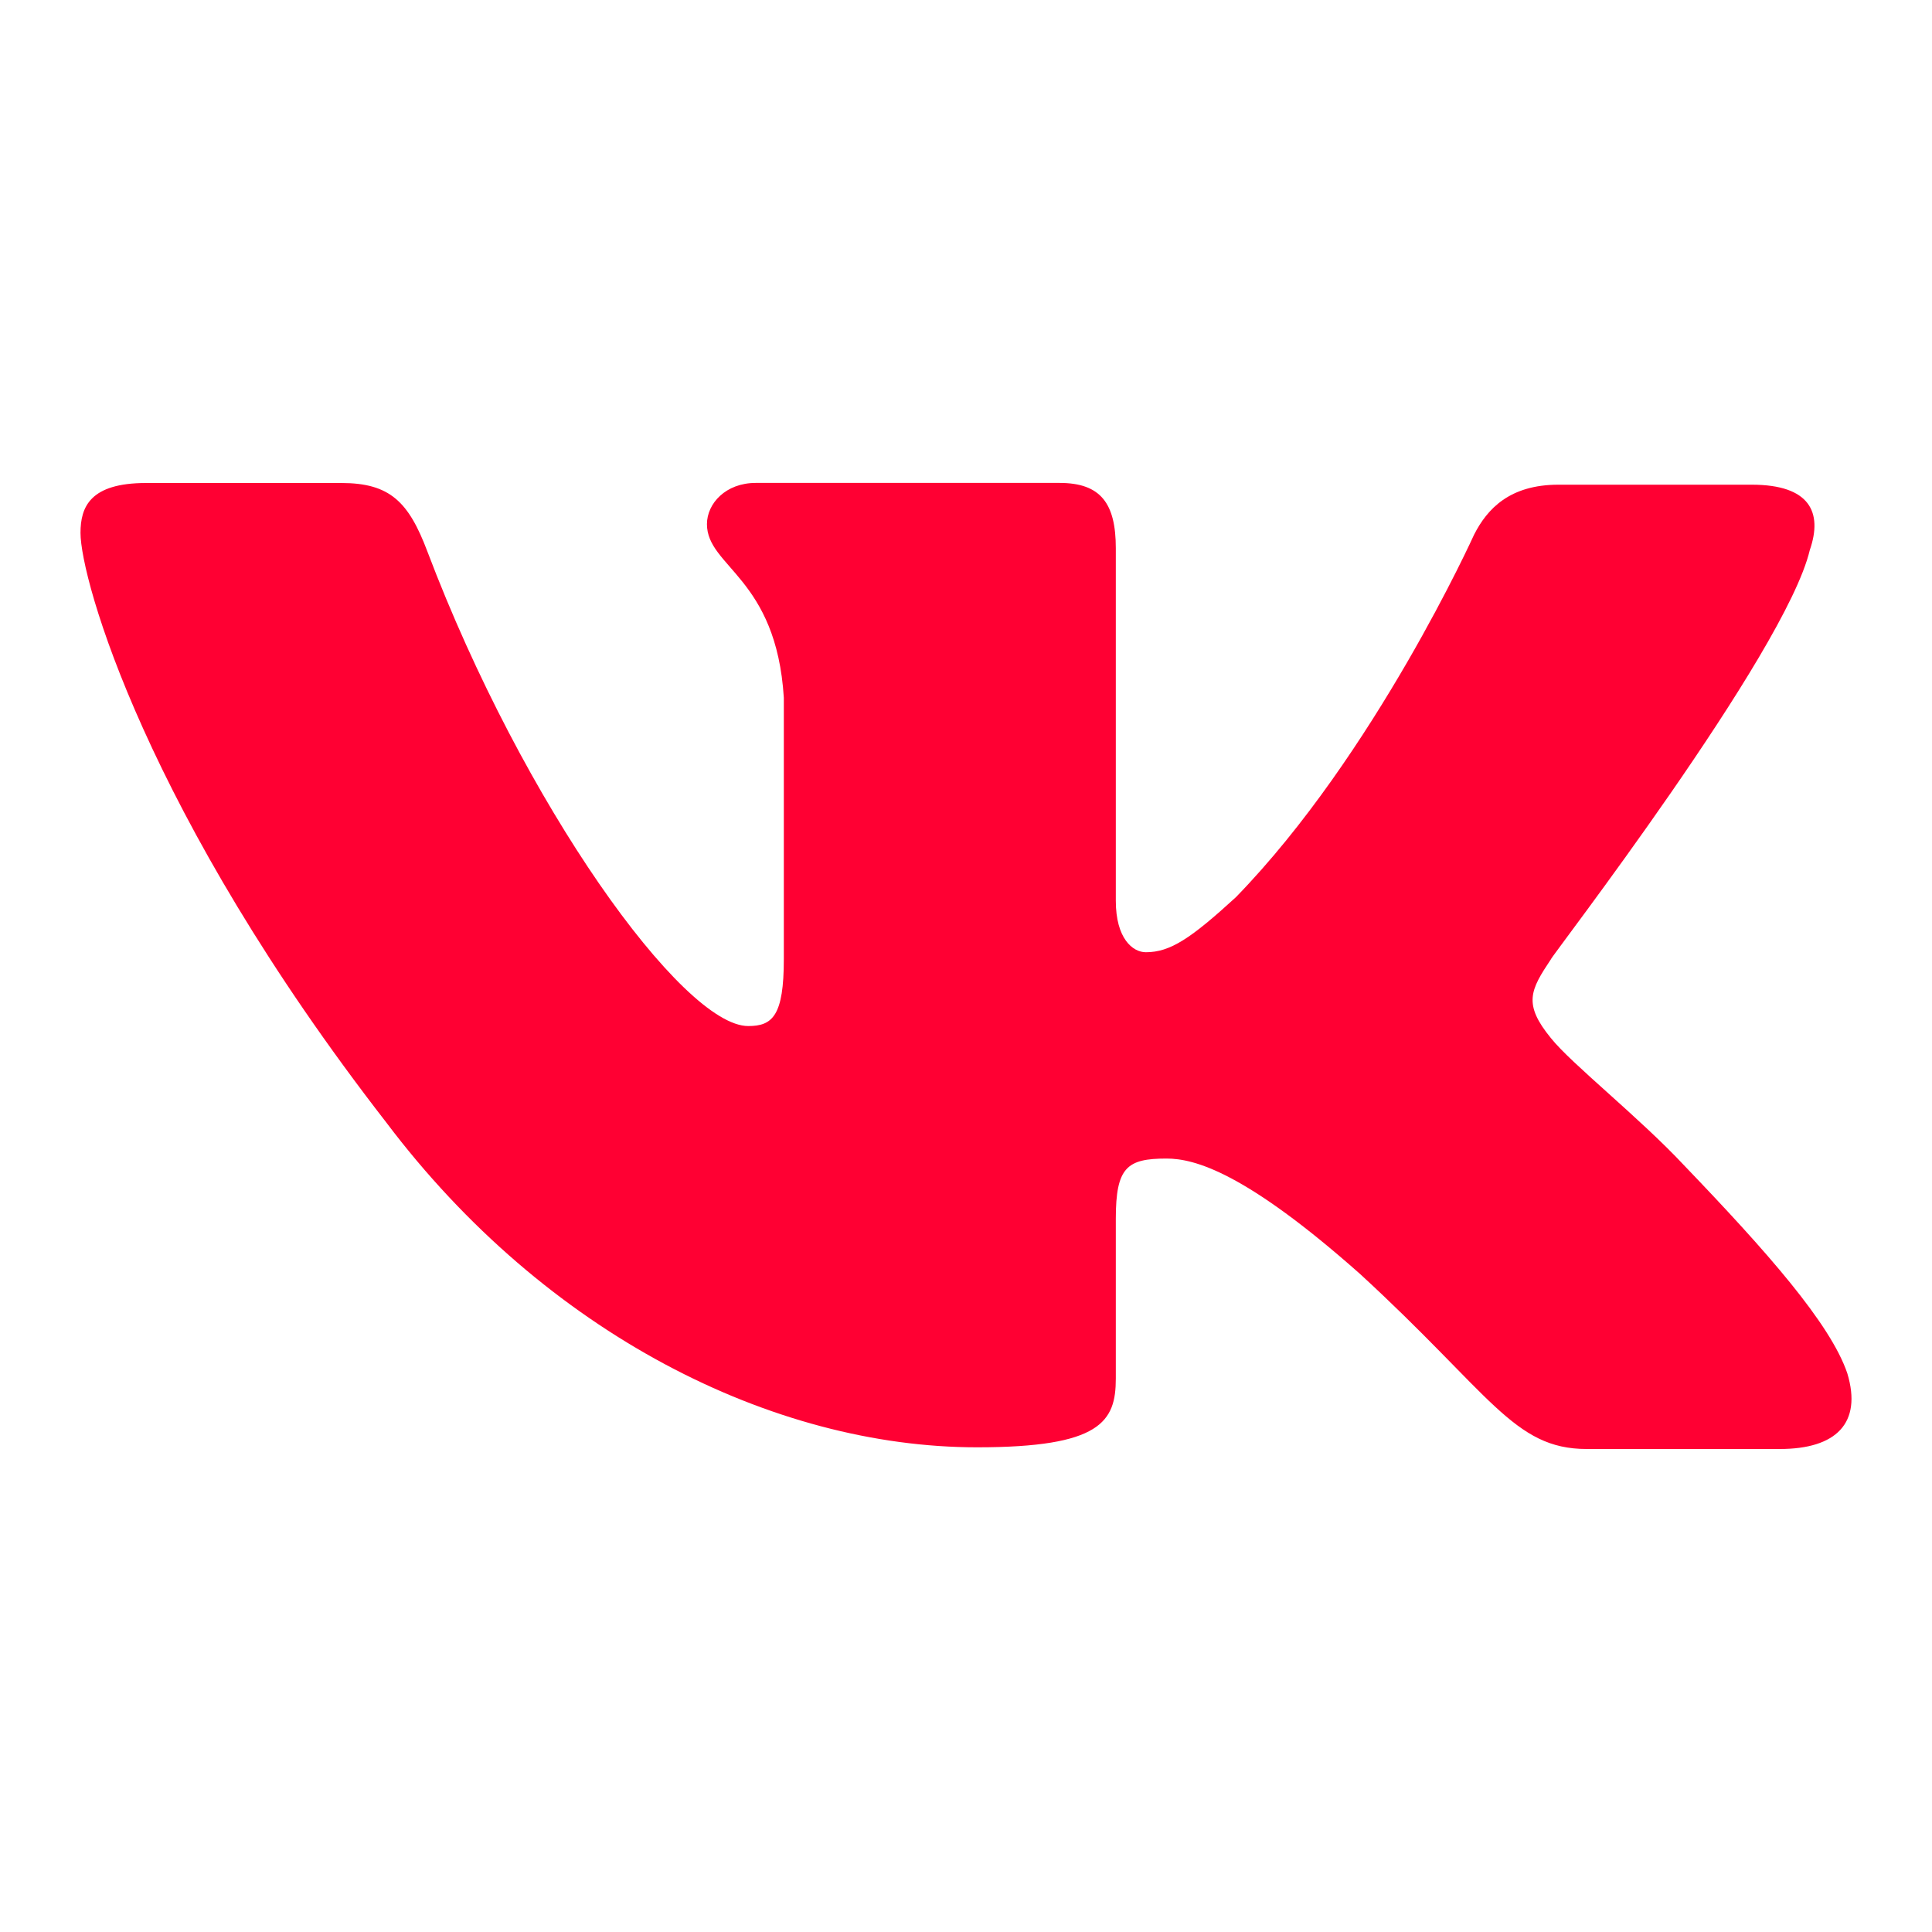
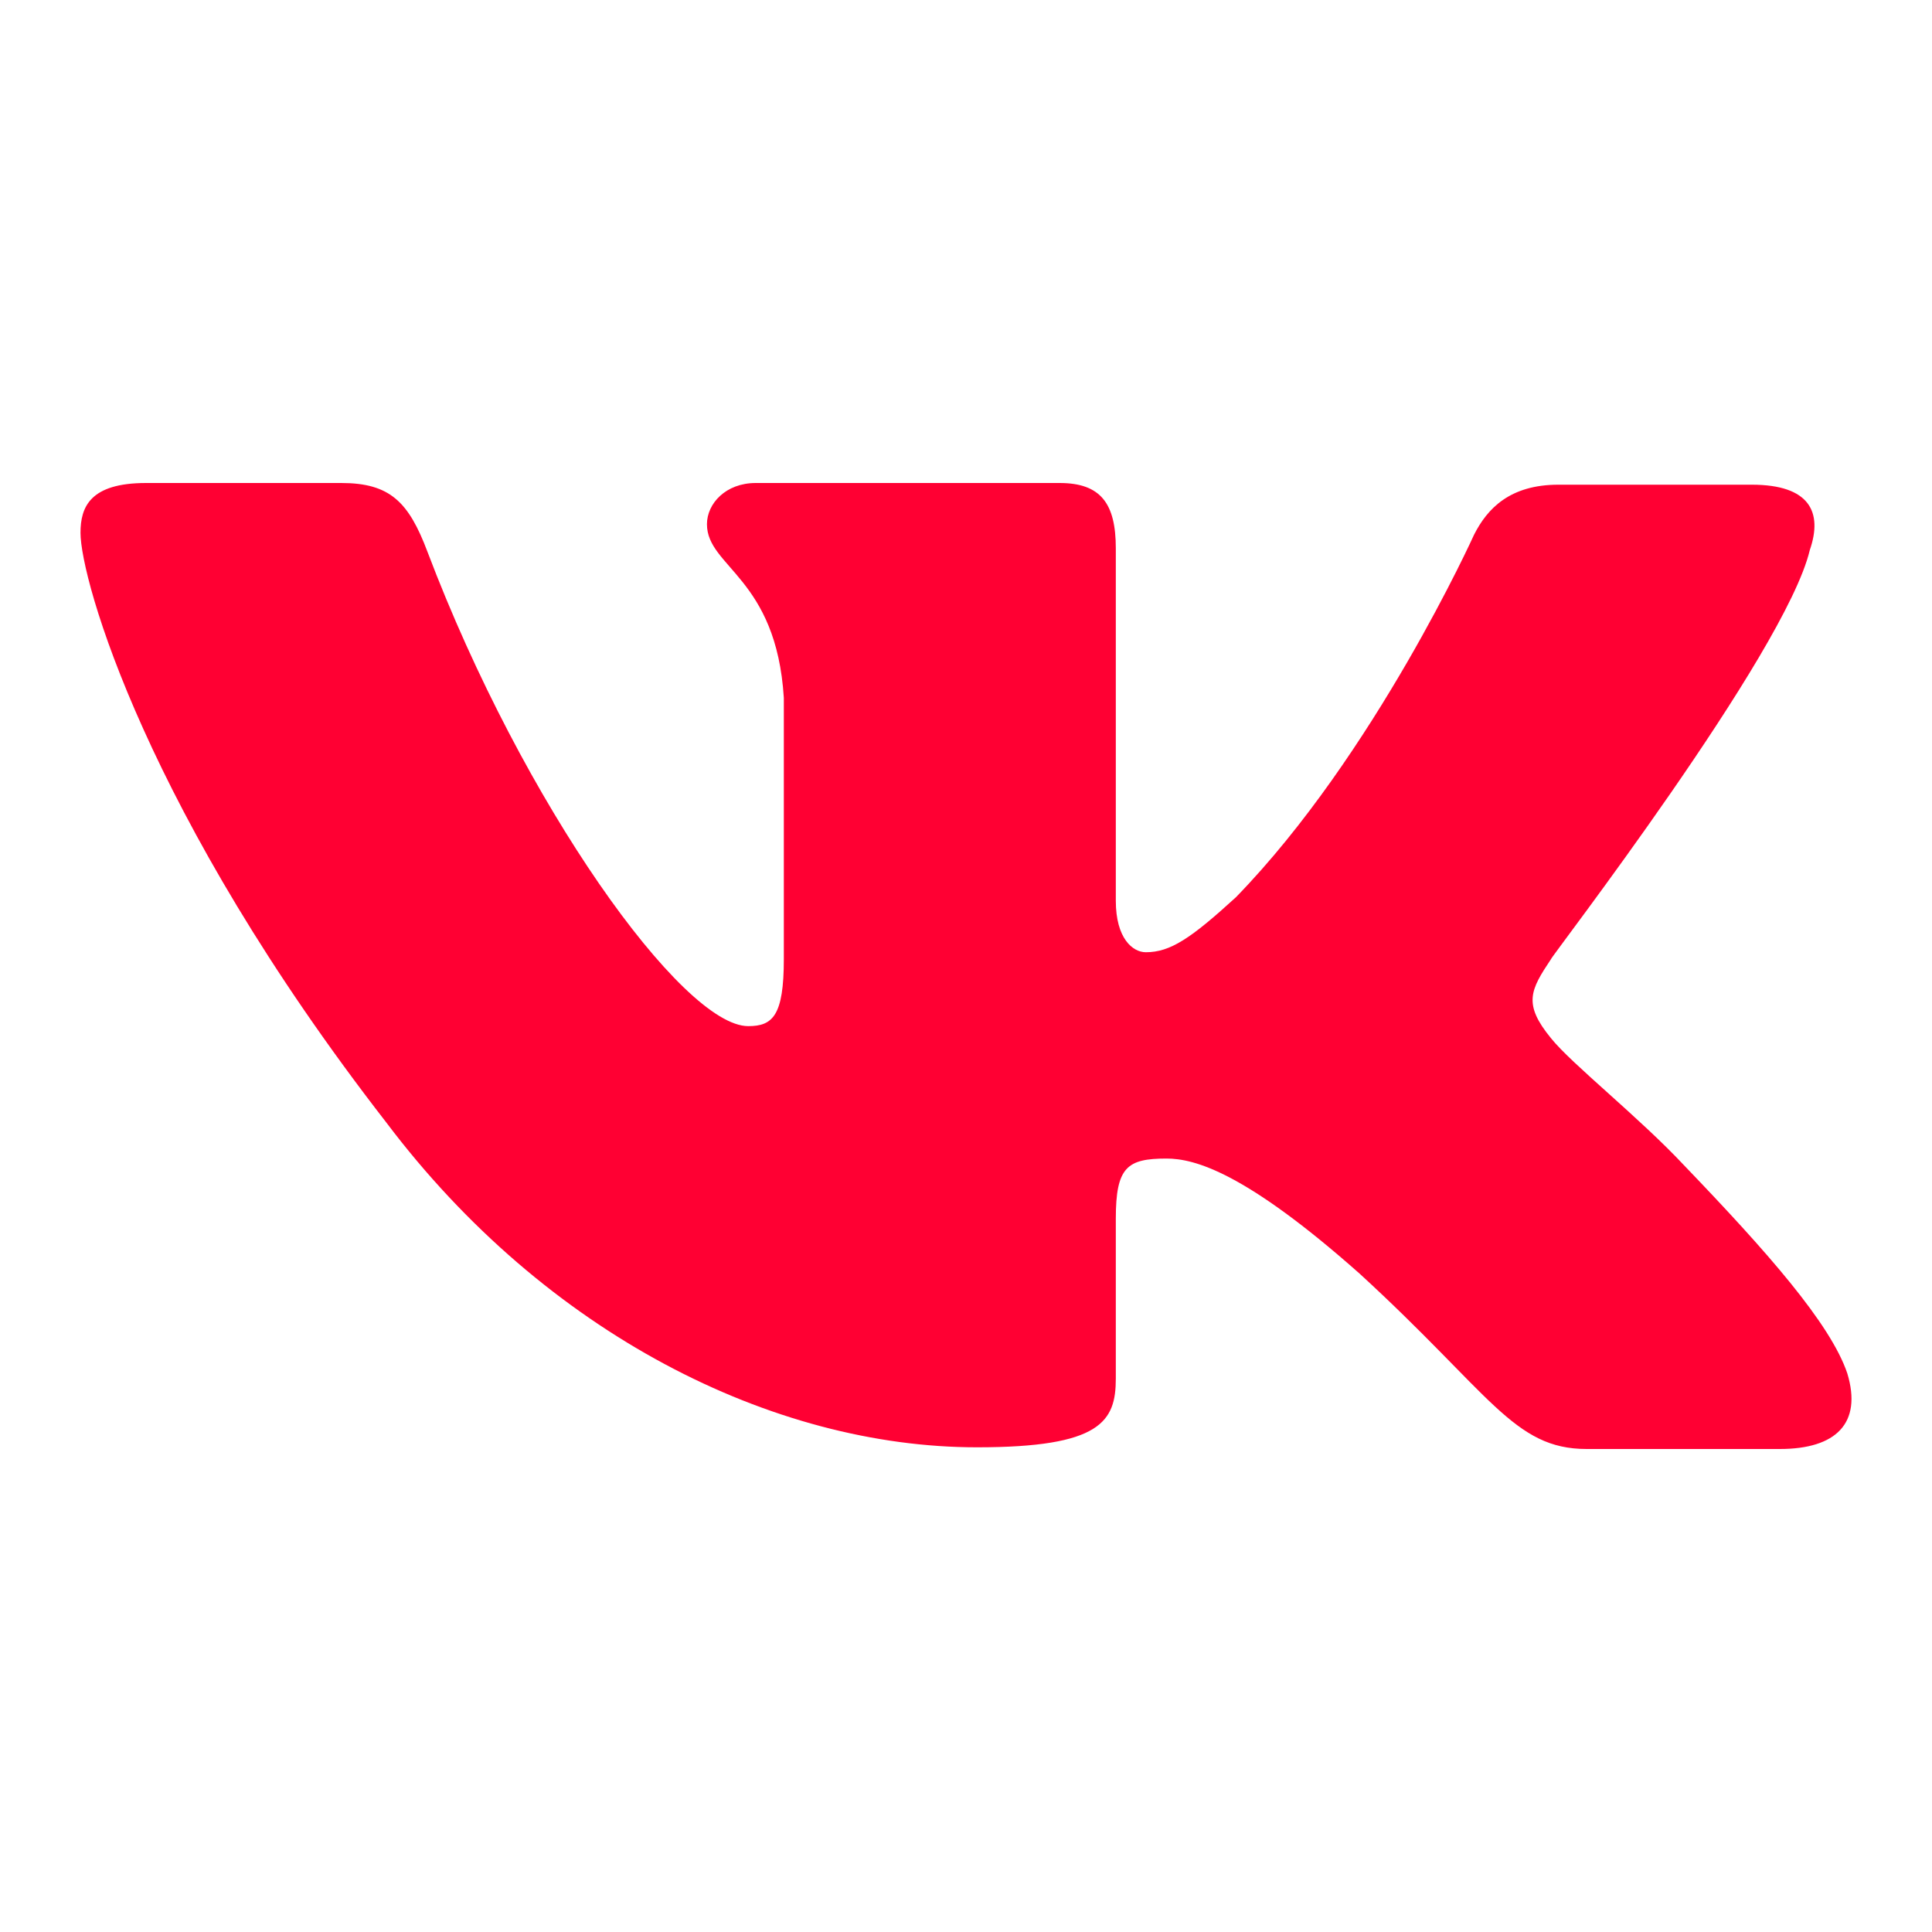
- <svg xmlns="http://www.w3.org/2000/svg" width="24" height="24" fill="none">
-   <path fill="#F03" fill-rule="evenodd" d="M22.482 6.833c.163-.47 0-.812-.722-.812h-2.4c-.606 0-.885.3-1.048.62 0 0-1.235 2.733-2.96 4.505-.559.512-.815.683-1.118.683-.163 0-.373-.17-.373-.64V6.81c0-.555-.186-.811-.699-.811H9.388c-.373 0-.606.256-.606.512 0 .534.862.662.955 2.157v3.246c0 .704-.14.832-.442.832-.816 0-2.796-2.754-3.985-5.893C5.077 6.234 4.844 6 4.24 6H1.815C1.117 6 1 6.299 1 6.62c0 .576.815 3.48 3.798 7.323 1.98 2.626 4.8 4.036 7.34 4.036 1.537 0 1.723-.32 1.723-.854v-1.986c0-.64.14-.747.63-.747.349 0 .978.17 2.4 1.43C18.52 17.317 18.8 18 19.71 18h2.4c.698 0 1.025-.32.838-.94-.21-.619-1.002-1.515-2.027-2.583-.559-.598-1.398-1.26-1.654-1.58-.35-.427-.256-.598 0-.982-.023 0 2.912-3.801 3.215-5.082" clip-rule="evenodd" />
+ <svg xmlns="http://www.w3.org/2000/svg" width="24" height="24" viewBox="0 0 24 24" fill="none">
+   <path fill-rule="evenodd" clip-rule="evenodd" d="M22.482 6.833C22.645 6.363 22.482 6.021 21.76 6.021H19.36C18.754 6.021 18.475 6.32 18.312 6.641C18.312 6.641 17.077 9.374 15.353 11.146C14.793 11.658 14.537 11.829 14.234 11.829C14.071 11.829 13.861 11.658 13.861 11.189V6.811C13.861 6.256 13.675 6 13.162 6H9.388C9.015 6 8.782 6.256 8.782 6.512C8.782 7.046 9.644 7.174 9.737 8.669V11.915C9.737 12.619 9.598 12.747 9.295 12.747C8.479 12.747 6.499 9.993 5.31 6.854C5.077 6.235 4.844 6 4.239 6H1.815C1.117 6 1 6.299 1 6.619C1 7.196 1.815 10.1 4.798 13.943C6.778 16.569 9.598 17.979 12.137 17.979C13.675 17.979 13.861 17.658 13.861 17.125V15.139C13.861 14.498 14.001 14.392 14.491 14.392C14.84 14.392 15.469 14.562 16.89 15.822C18.521 17.317 18.801 18 19.71 18H22.11C22.808 18 23.135 17.68 22.948 17.061C22.739 16.441 21.946 15.544 20.921 14.477C20.362 13.879 19.523 13.217 19.267 12.897C18.917 12.47 19.011 12.299 19.267 11.915C19.244 11.915 22.179 8.114 22.482 6.833Z" fill="#FF0033" />
</svg>
